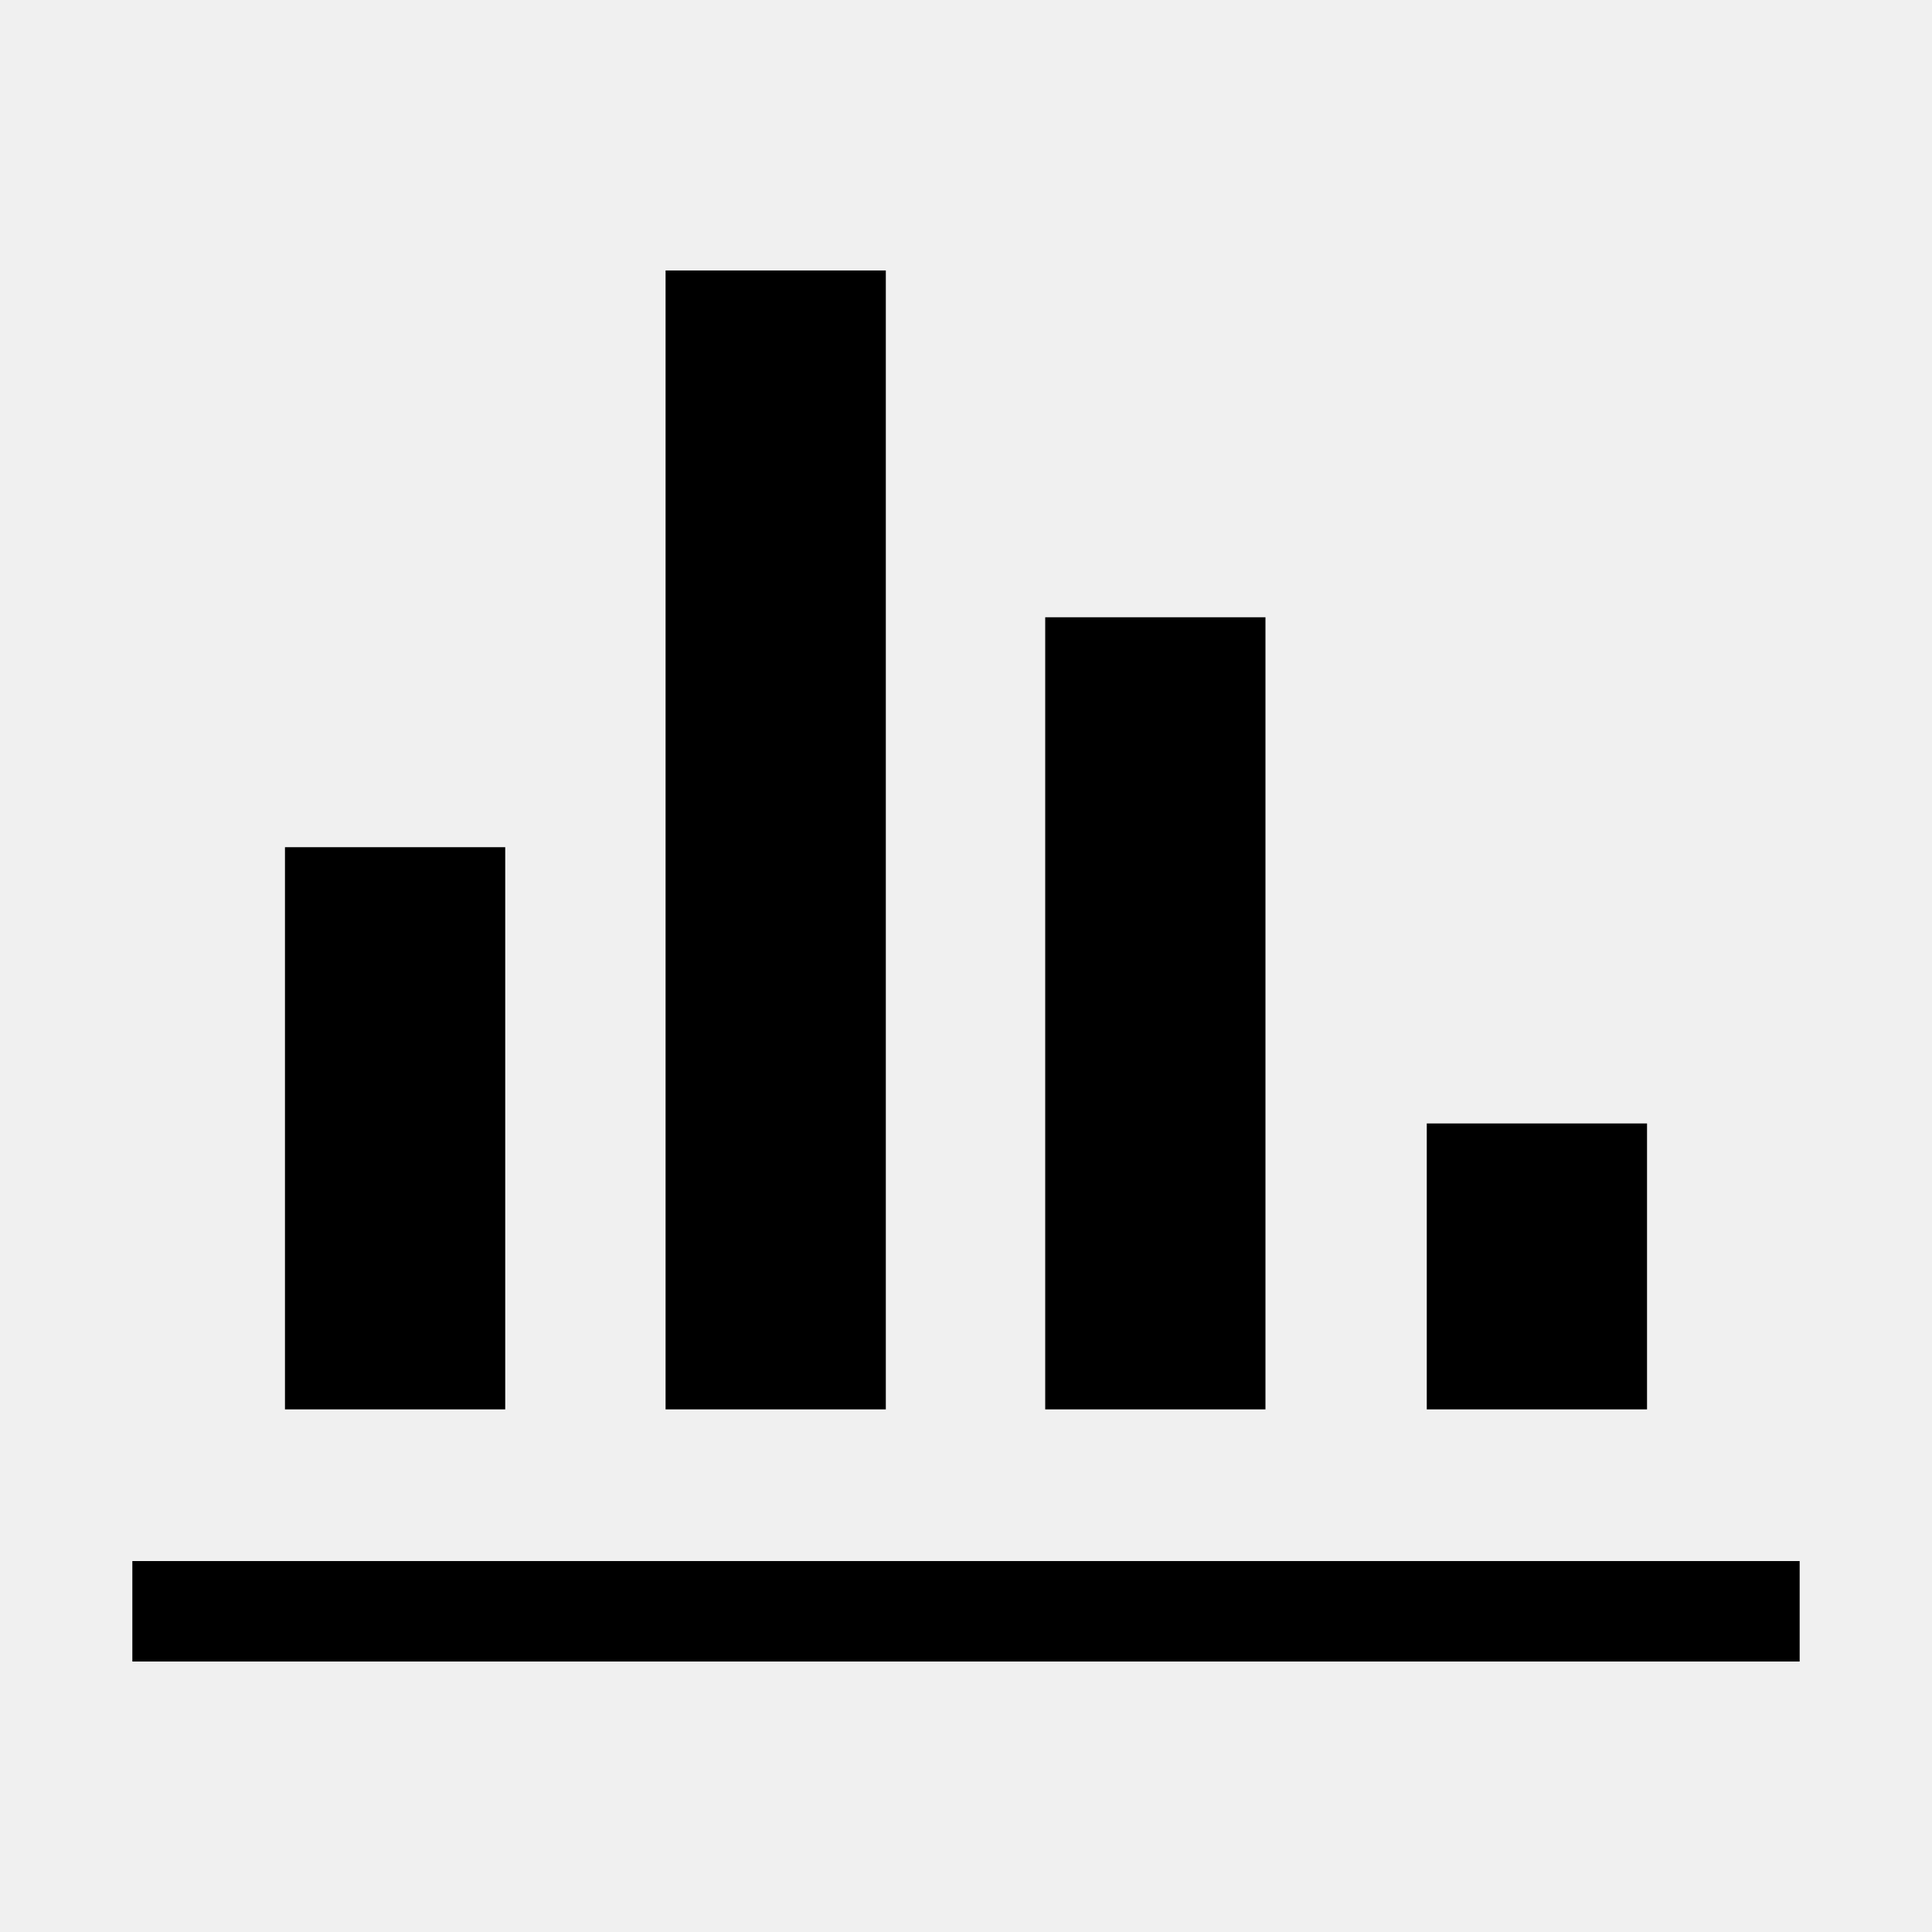
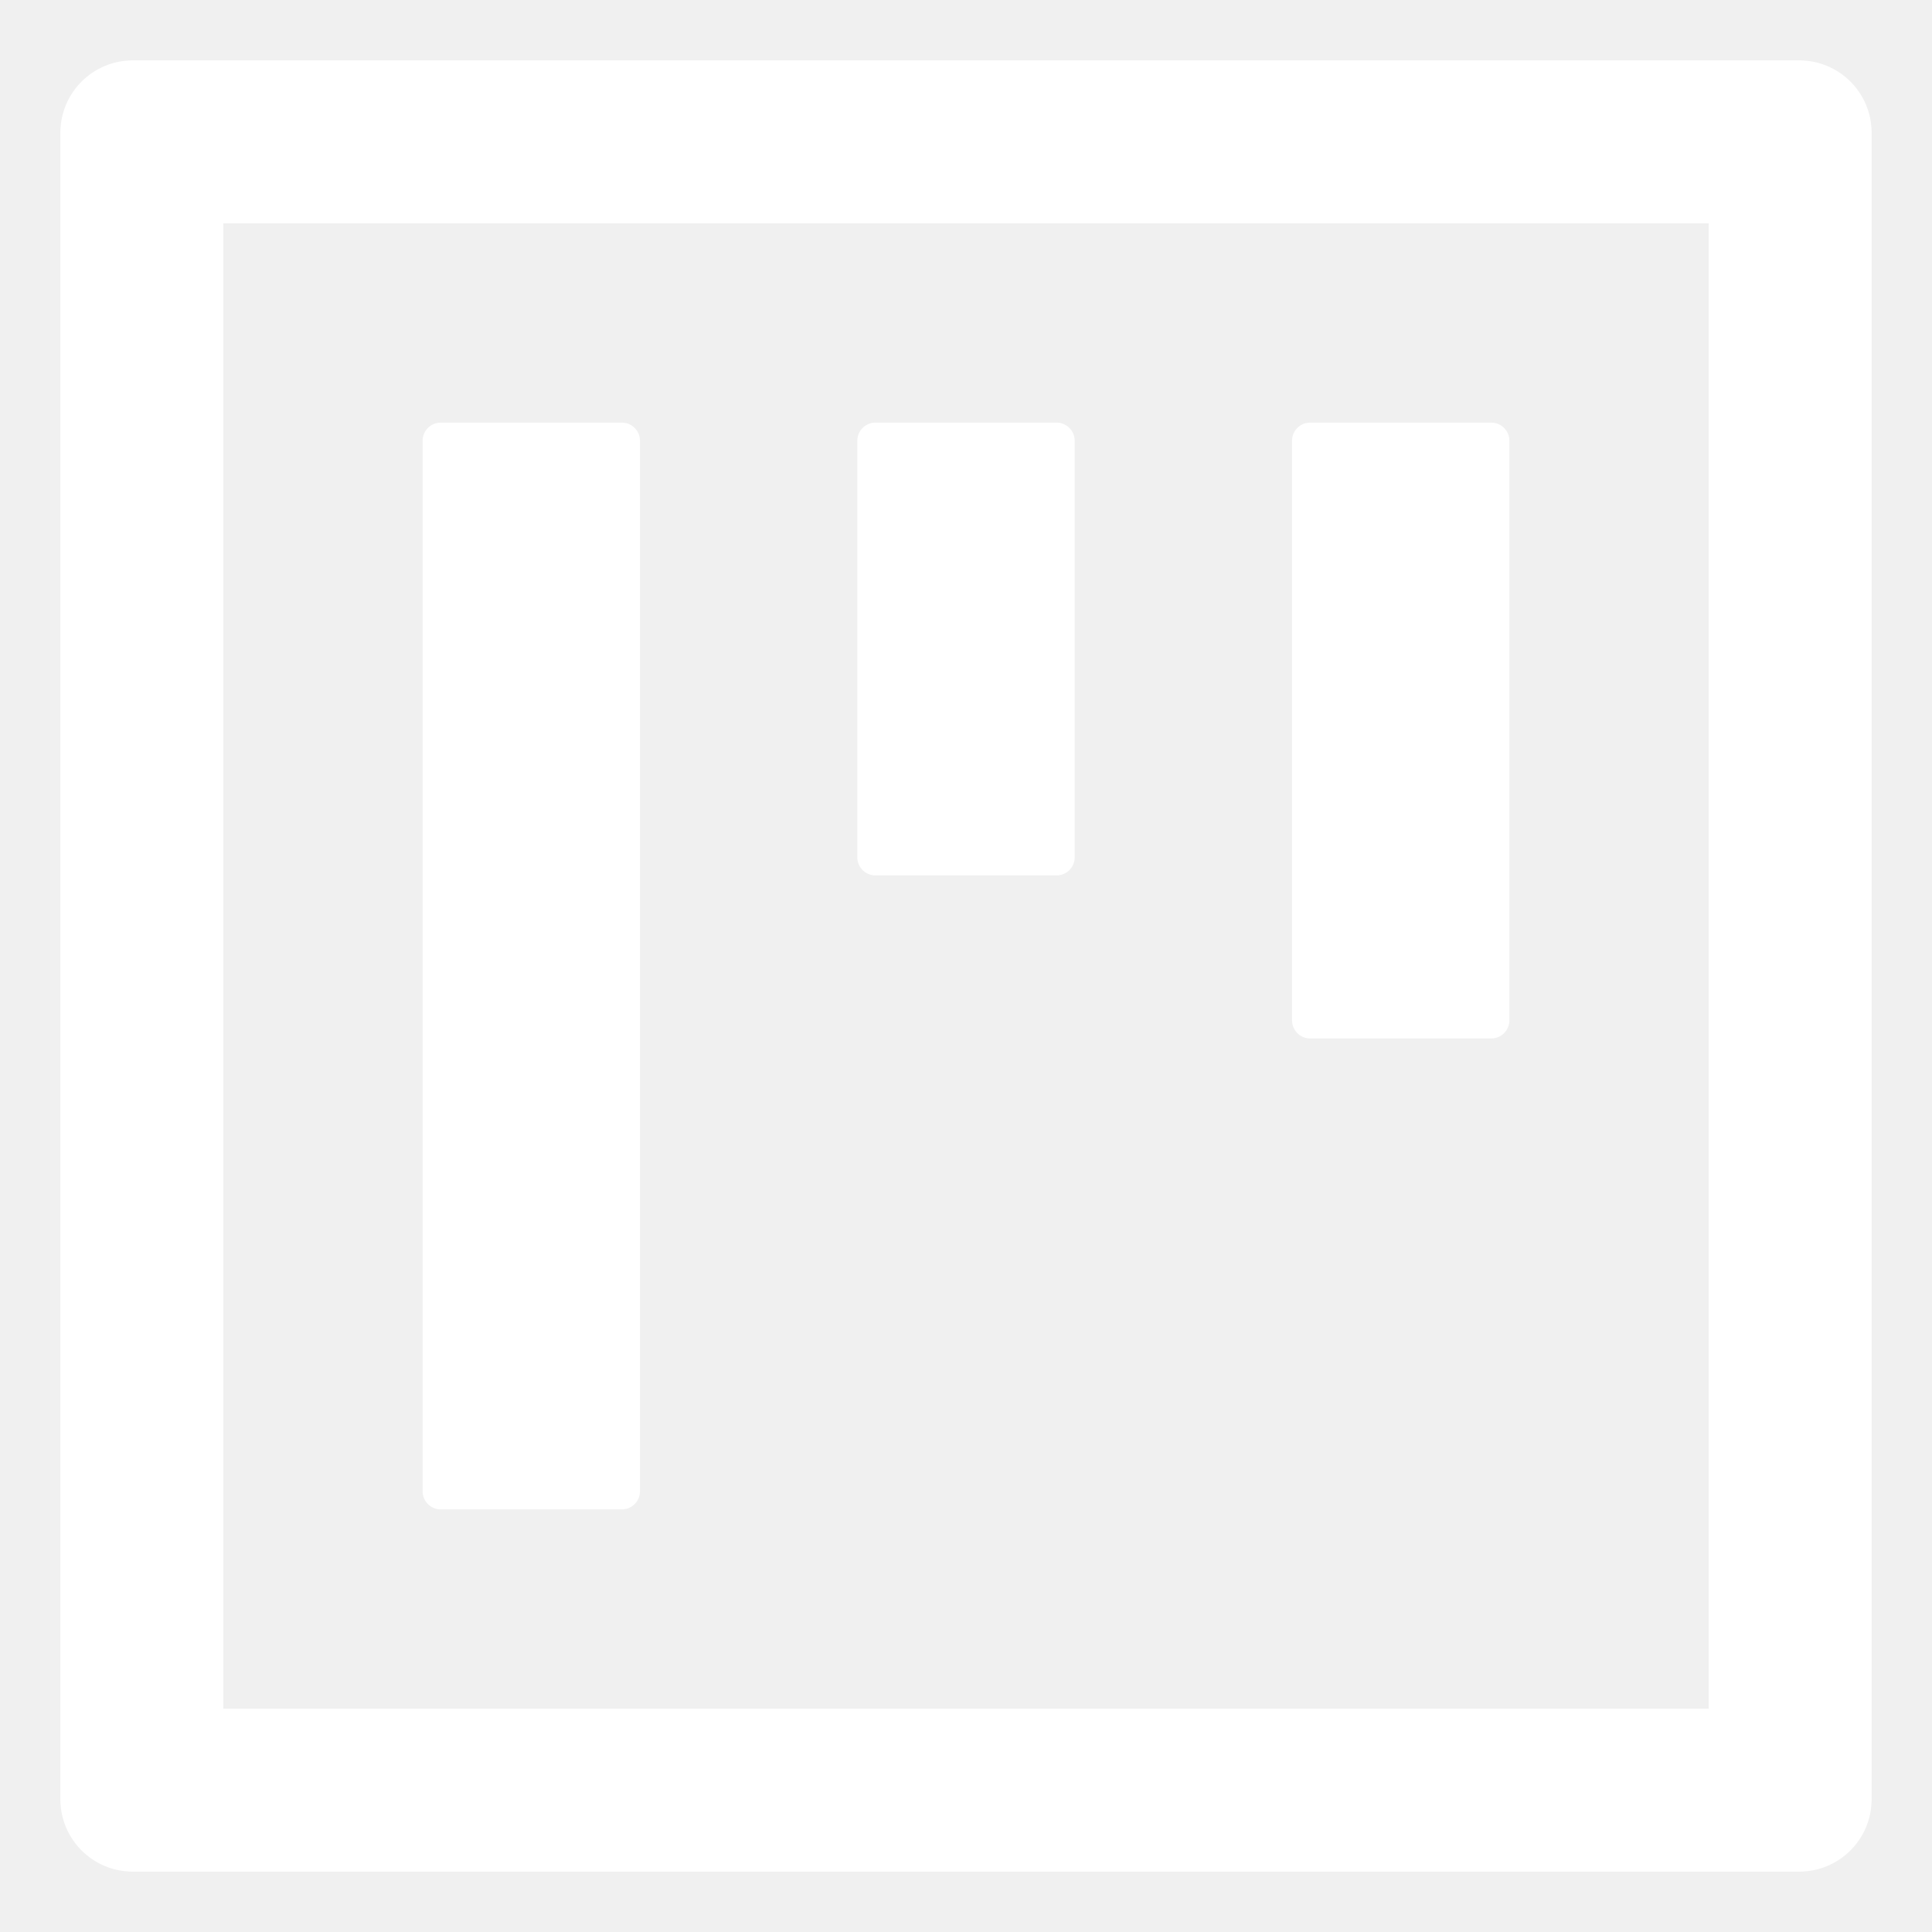
- <svg xmlns="http://www.w3.org/2000/svg" version="1.1" id="图层_1" x="0px" y="0px" viewBox="0 0 200 200" style="enable-background:new 0 0 200 200;" xml:space="preserve">
-   <path d="M52.3,145.9H29.5V87.7h22.8V145.9z M91.7,145.9H68.9V28h22.8V145.9z M131,145.9h-22.8v-82H131L131,145.9  L131,145.9z M147.7,116.3h22.8v29.6h-22.8V116.3z M13.7,161.6h172.6V172H13.7C13.7,172,13.7,161.6,13.7,161.6z" />
+ <svg xmlns="http://www.w3.org/2000/svg" width="20px" height="20px" viewBox="0 0 20 20" version="1.1">
+   <g id="页面-1" stroke="none" stroke-width="1" fill="none" fill-rule="evenodd">
+     <g id="NOMOS——夜晚备份-2" transform="translate(-50, -286)" fill-rule="nonzero">
+       <g id="编组-4" transform="translate(0, -0.052559)">
+         <g id="编组-2备份-2" transform="translate(32, 264.0526)">
+           <g id="project" transform="translate(16, 20)">
+             <rect id="矩形" fill="#000000" opacity="0" x="0" y="0" width="24" height="24" />
+             <path d="M6.562,17.625 L8.438,17.625 C8.541,17.625 8.625,17.541 8.625,17.438 L8.625,6.562 C8.625,6.459 8.541,6.375 8.438,6.375 L6.562,6.375 C6.459,6.375 6.375,6.459 6.375,6.562 L6.375,17.438 C6.375,17.541 6.459,17.625 6.562,17.625 Z M11.062,11.062 L12.938,11.062 C13.041,11.062 13.125,10.978 13.125,10.875 L13.125,6.562 C13.125,6.459 13.041,6.375 12.938,6.375 L11.062,6.375 C10.959,6.375 10.875,6.459 10.875,6.562 L10.875,10.875 C10.875,10.978 10.959,11.062 11.062,11.062 Z M15.562,12.75 L17.438,12.75 C17.541,12.75 17.625,12.666 17.625,12.562 L17.625,6.562 C17.625,6.459 17.541,6.375 17.438,6.375 L15.562,6.375 C15.459,6.375 15.375,6.459 15.375,6.562 L15.375,12.562 C15.375,12.666 15.459,12.75 15.562,12.75 Z M20.625,2.625 L3.375,2.625 C2.96,2.625 2.625,2.96 2.625,3.375 L2.625,20.625 C2.625,21.04 2.96,21.375 3.375,21.375 L20.625,21.375 C21.04,21.375 21.375,21.04 21.375,20.625 L21.375,3.375 C21.375,2.96 21.04,2.625 20.625,2.625 Z M19.688,19.688 L4.312,19.688 L4.312,4.312 L19.688,4.312 L19.688,19.688 Z" id="形状" fill="#FFFFFF" />
+           </g>
+         </g>
+       </g>
+     </g>
+   </g>
</svg>
